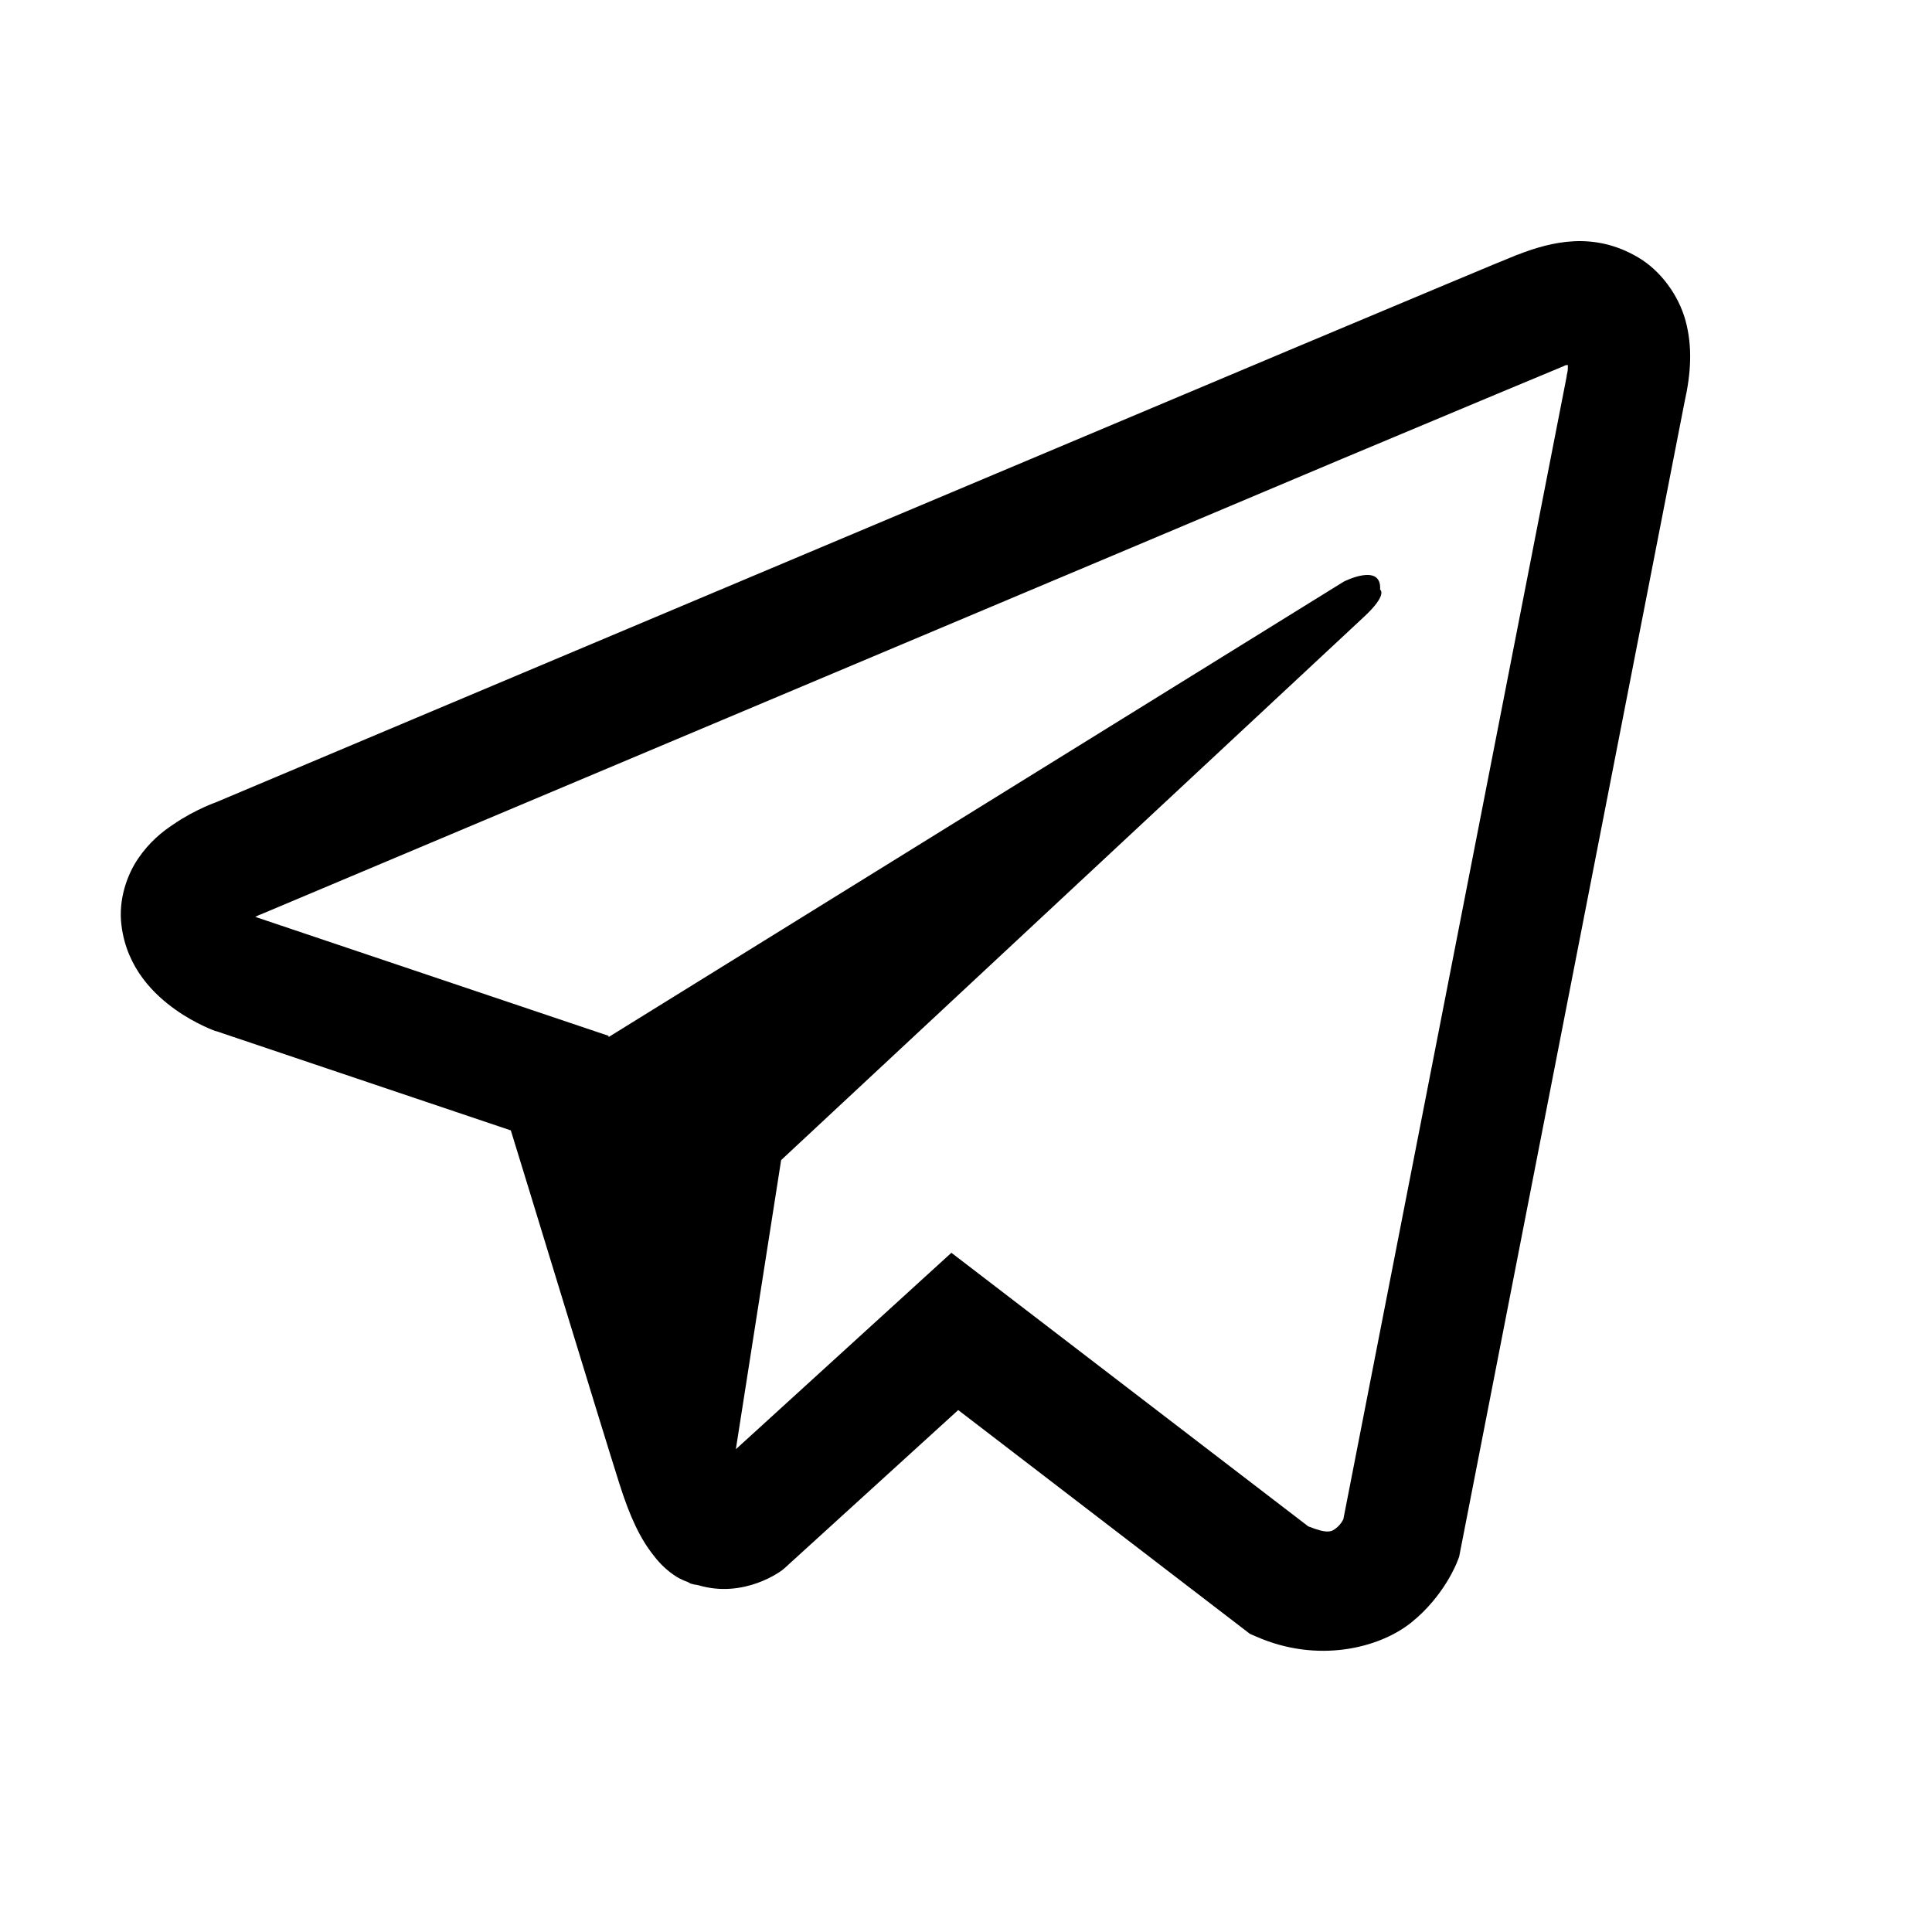
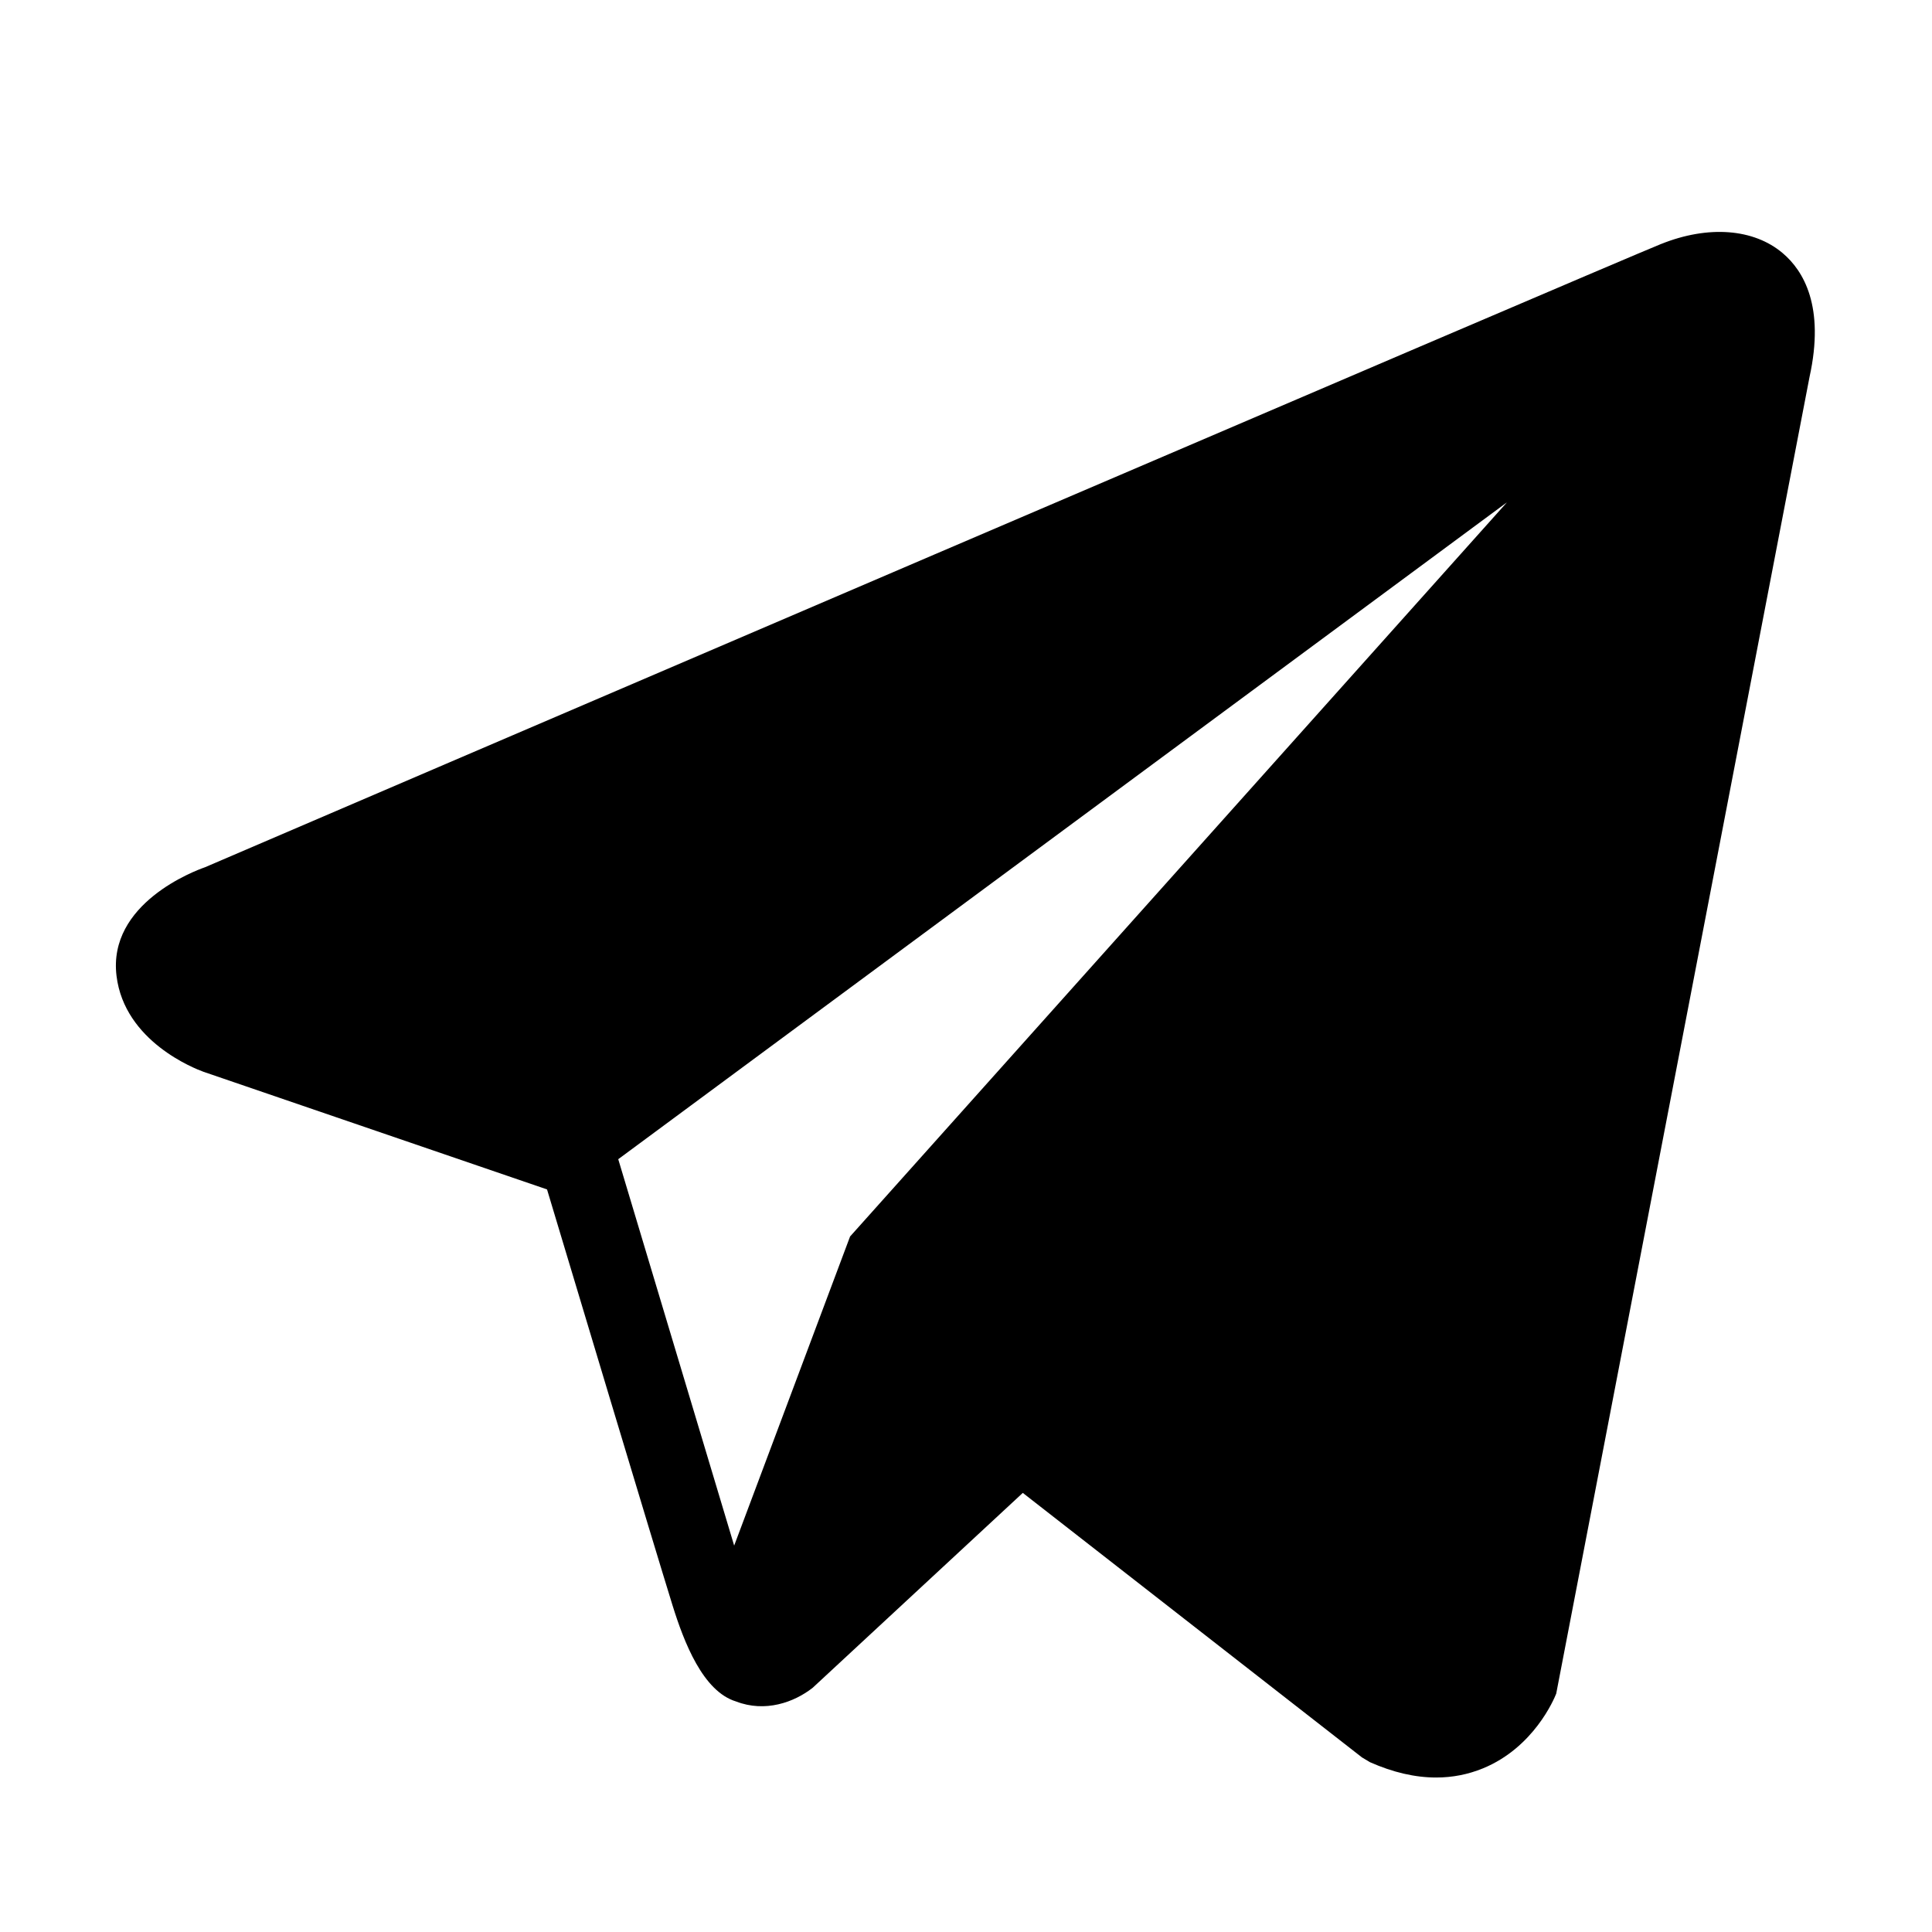
- <svg xmlns="http://www.w3.org/2000/svg" fill="#000000" viewBox="0 0 32 32" width="32px" height="32px">
-   <path d="M 26.07 3.996 C 25.734 4.012 25.418 4.109 25.137 4.219 L 25.133 4.219 C 24.848 4.332 23.492 4.902 21.434 5.766 C 19.375 6.633 16.703 7.758 14.051 8.875 C 8.754 11.105 3.547 13.301 3.547 13.301 L 3.609 13.277 C 3.609 13.277 3.25 13.395 2.875 13.652 C 2.684 13.777 2.473 13.949 2.289 14.219 C 2.105 14.488 1.957 14.902 2.012 15.328 C 2.102 16.051 2.57 16.484 2.906 16.723 C 3.246 16.965 3.57 17.078 3.57 17.078 L 3.578 17.078 L 8.461 18.723 C 8.68 19.426 9.949 23.598 10.254 24.559 C 10.434 25.133 10.609 25.492 10.828 25.766 C 10.934 25.906 11.059 26.023 11.207 26.117 C 11.266 26.152 11.328 26.18 11.391 26.203 C 11.41 26.215 11.43 26.219 11.453 26.223 L 11.402 26.211 C 11.418 26.215 11.43 26.227 11.441 26.23 C 11.48 26.242 11.508 26.246 11.559 26.254 C 12.332 26.488 12.953 26.008 12.953 26.008 L 12.988 25.98 L 15.871 23.355 L 20.703 27.062 L 20.812 27.109 C 21.82 27.551 22.84 27.305 23.379 26.871 C 23.922 26.434 24.133 25.875 24.133 25.875 L 24.168 25.785 L 27.902 6.656 C 28.008 6.184 28.035 5.742 27.918 5.312 C 27.801 4.883 27.5 4.48 27.137 4.266 C 26.77 4.047 26.406 3.98 26.07 3.996 Z M 25.969 6.047 C 25.965 6.109 25.977 6.102 25.949 6.223 L 25.949 6.234 L 22.25 25.164 C 22.234 25.191 22.207 25.25 22.133 25.309 C 22.055 25.371 21.992 25.41 21.668 25.281 L 15.758 20.75 L 12.188 24.004 L 12.938 19.215 C 12.938 19.215 22.195 10.586 22.594 10.215 C 22.992 9.844 22.859 9.766 22.859 9.766 C 22.887 9.312 22.258 9.633 22.258 9.633 L 10.082 17.176 L 10.078 17.156 L 4.242 15.191 L 4.242 15.188 C 4.238 15.188 4.23 15.184 4.227 15.184 C 4.23 15.184 4.258 15.172 4.258 15.172 L 4.289 15.156 L 4.32 15.145 C 4.32 15.145 9.531 12.949 14.828 10.719 C 17.48 9.602 20.152 8.477 22.207 7.609 C 24.262 6.746 25.781 6.113 25.867 6.078 C 25.949 6.047 25.91 6.047 25.969 6.047 Z" />
+ <svg xmlns="http://www.w3.org/2000/svg" fill="#000000" viewBox="0 0 50 50" width="20px" height="20px">
+   <path d="M46.137,6.552c-0.75-0.636-1.928-0.727-3.146-0.238l-0.002,0C41.708,6.828,6.728,21.832,5.304,22.445 c-0.259,0.09-2.521,0.934-2.288,2.814c0.208,1.695,2.026,2.397,2.248,2.478l8.893,3.045c0.59,1.964,2.765,9.21,3.246,10.758 c0.3,0.965,0.789,2.233,1.646,2.494c0.752,0.29,1.5,0.025,1.984-0.355l5.437-5.043l8.777,6.845l0.209,0.125 c0.596,0.264,1.167,0.396,1.712,0.396c0.421,0,0.825-0.079,1.211-0.237c1.315-0.54,1.841-1.793,1.896-1.935l6.556-34.077 C47.231,7.933,46.675,7.007,46.137,6.552z M22,32l-3,8l-3-10l23-17L22,32z" />
</svg>
